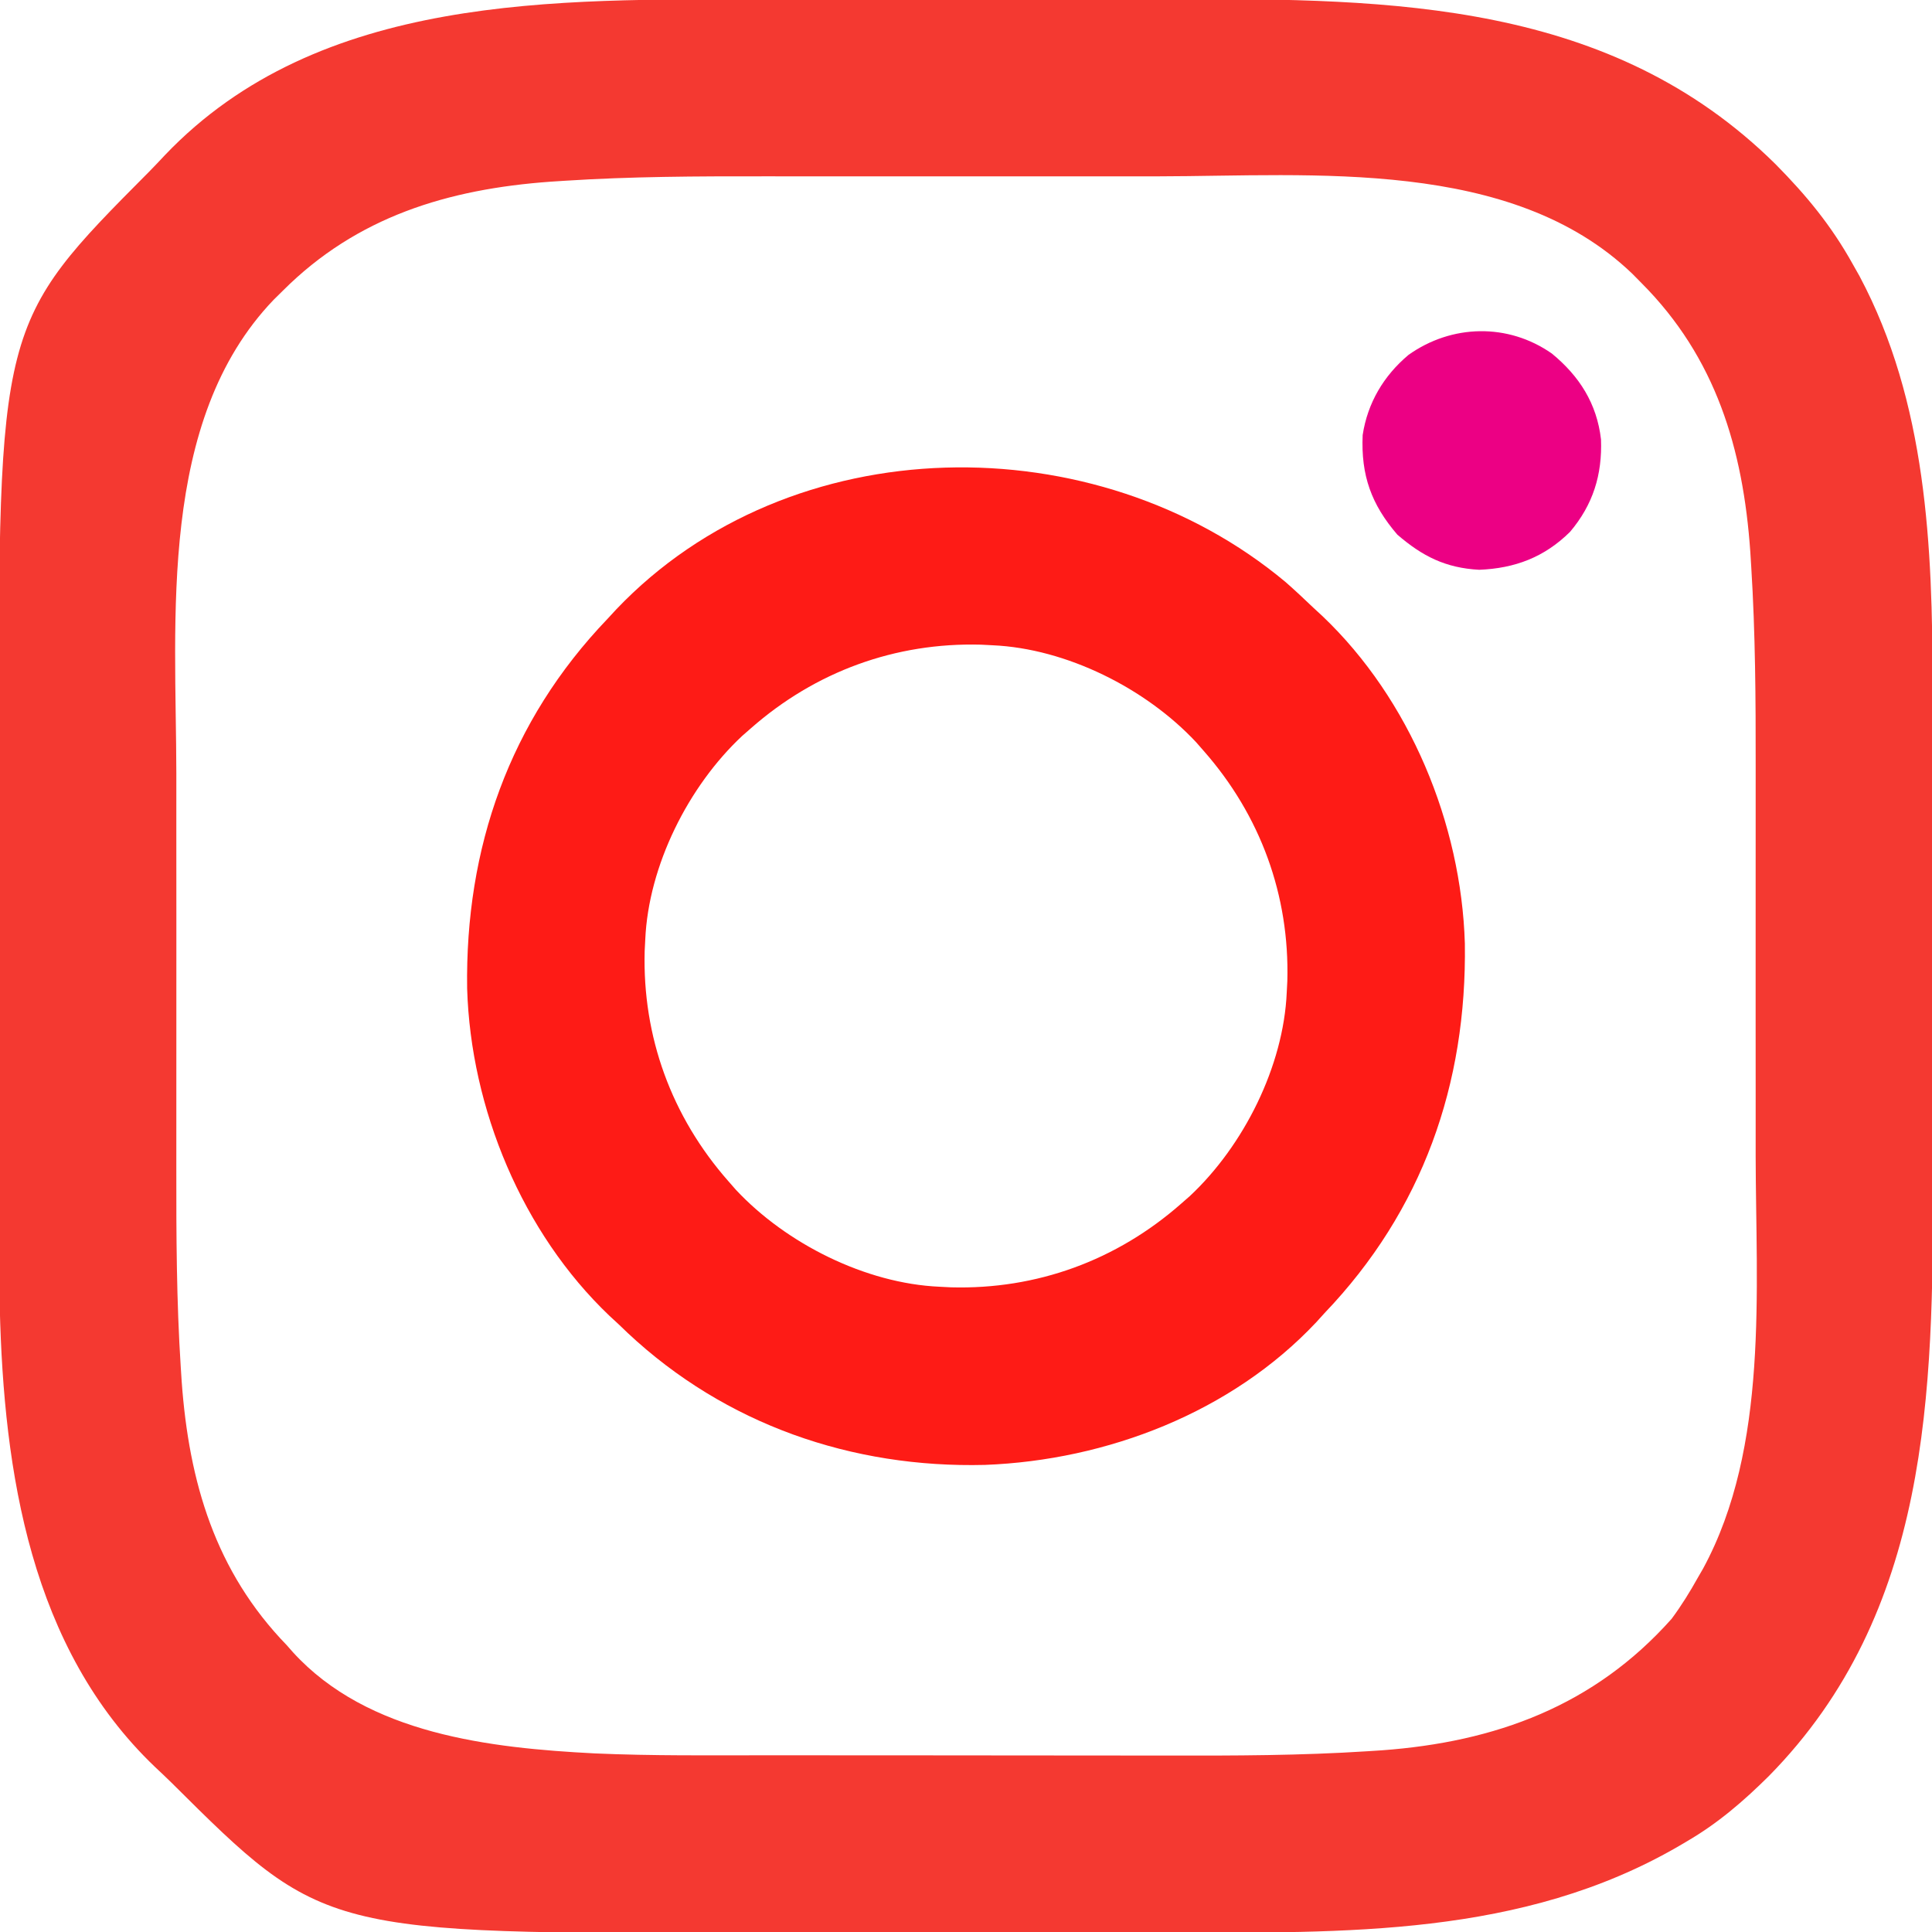
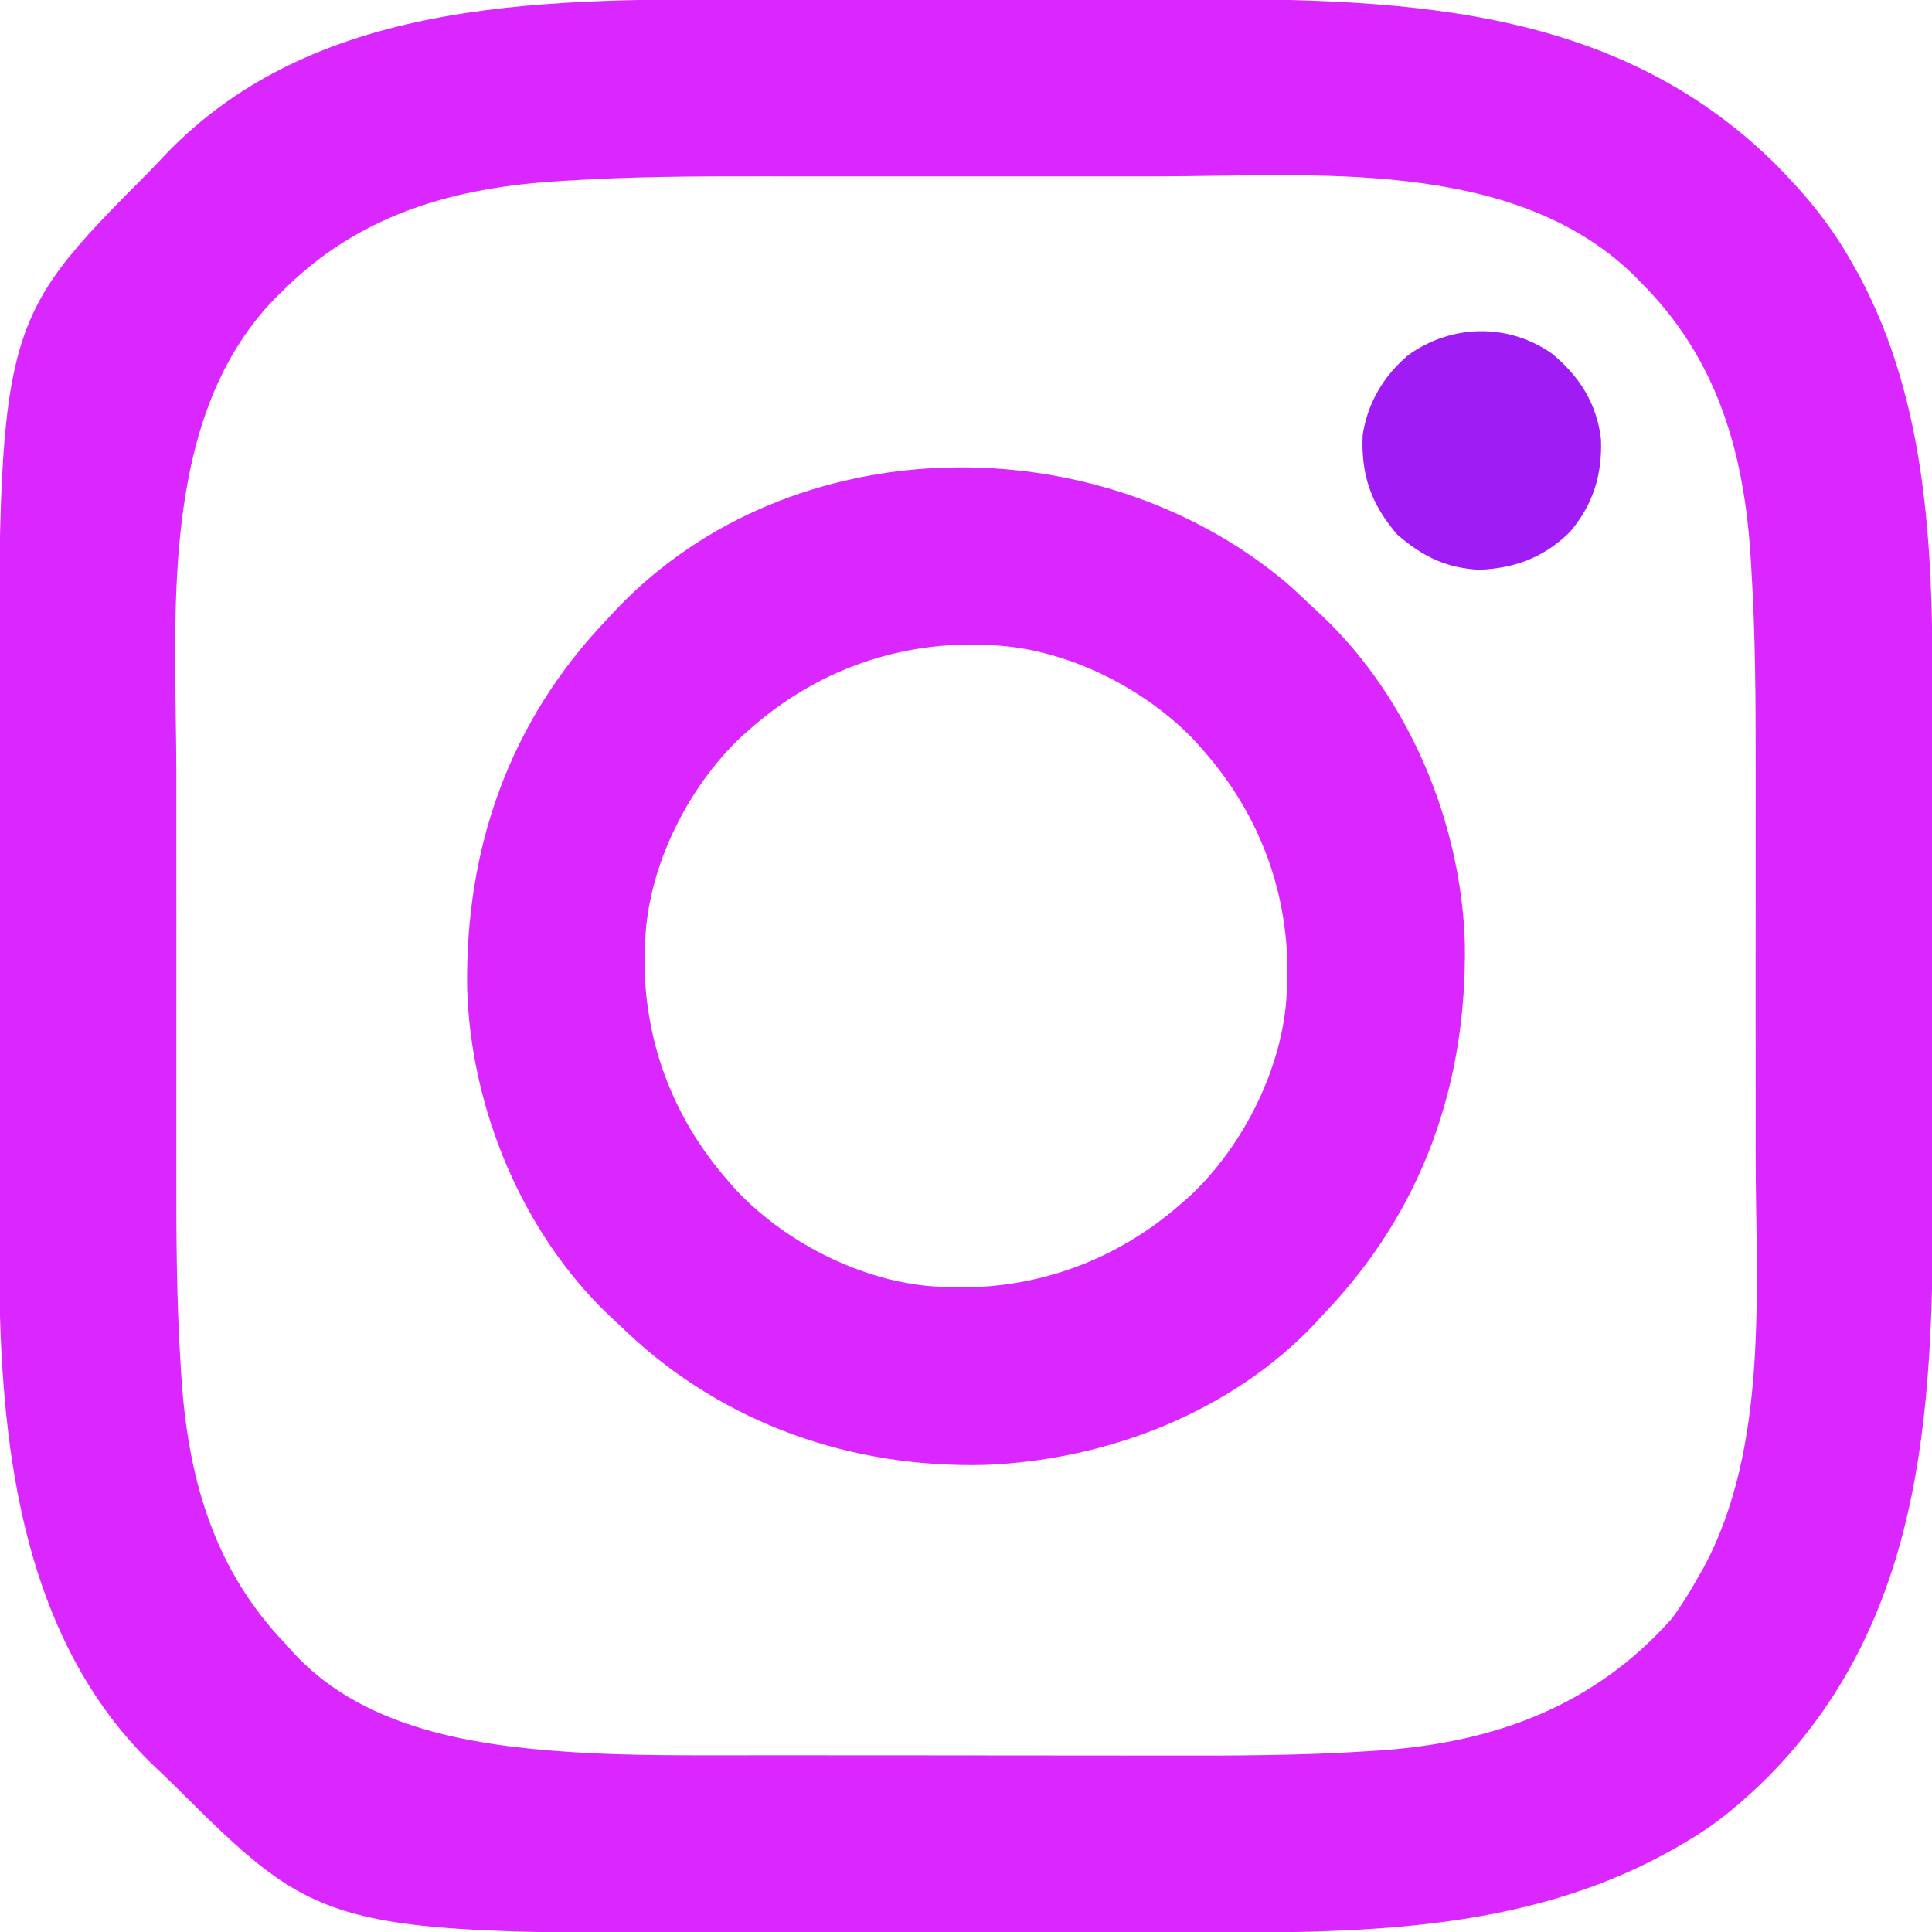
- <svg xmlns="http://www.w3.org/2000/svg" version="1.1" width="512" height="512">
-   <path d="M0 0 C2.972 -0.001 5.945 -0.003 8.917 -0.005 C19.348 -0.015 29.779 -0.019 40.209 -0.018 C49.833 -0.017 59.457 -0.028 69.081 -0.044 C77.425 -0.057 85.768 -0.062 94.111 -0.062 C99.058 -0.061 104.005 -0.064 108.952 -0.075 C166.785 -0.192 224.641 0.48 268.316 43.687 C276.506 51.968 283.087 59.955 288.77 70.167 C289.365 71.223 289.961 72.279 290.574 73.366 C308.354 106.753 309.928 145.028 309.915 182.02 C309.918 183.805 309.921 185.59 309.925 187.375 C309.934 192.161 309.936 196.947 309.937 201.733 C309.938 204.743 309.94 207.753 309.942 210.764 C309.952 221.323 309.956 231.882 309.955 242.441 C309.954 252.189 309.965 261.938 309.981 271.686 C309.994 280.132 309.999 288.578 309.998 297.024 C309.998 302.034 310.001 307.044 310.012 312.054 C310.126 369.334 309.246 427.464 266.52 470.855 C259.765 477.543 253.018 483.371 244.77 488.167 C244.087 488.57 243.405 488.973 242.702 489.387 C201.188 513.52 154.021 512.328 107.539 512.335 C104.567 512.335 101.594 512.337 98.622 512.34 C88.191 512.349 77.761 512.353 67.33 512.353 C57.706 512.352 48.082 512.362 38.458 512.378 C30.115 512.392 21.772 512.397 13.428 512.396 C8.481 512.396 3.534 512.398 -1.413 512.409 C-116.517 512.643 -116.517 512.643 -156.735 472.643 C-158.176 471.221 -159.652 469.836 -161.129 468.452 C-194.124 436.982 -201.233 390.324 -202.288 346.776 C-202.377 341.289 -202.378 335.802 -202.376 330.314 C-202.379 328.529 -202.382 326.744 -202.386 324.959 C-202.395 320.173 -202.397 315.387 -202.398 310.601 C-202.398 307.591 -202.401 304.581 -202.403 301.571 C-202.412 291.012 -202.417 280.453 -202.416 269.894 C-202.415 260.145 -202.426 250.397 -202.441 240.648 C-202.455 232.202 -202.46 223.757 -202.459 215.311 C-202.459 210.3 -202.462 205.29 -202.472 200.28 C-202.701 85.876 -202.701 85.876 -162.706 45.662 C-161.285 44.222 -159.899 42.746 -158.516 41.269 C-117.61 -1.619 -54.75 0.007 0 0 Z M-52.605 48.074 C-53.836 48.154 -55.067 48.234 -56.335 48.316 C-83.53 50.285 -107.617 57.581 -127.23 77.167 C-128.046 77.972 -128.862 78.776 -129.703 79.605 C-160.454 111.674 -155.557 164.18 -155.499 205.233 C-155.494 210.042 -155.499 214.85 -155.502 219.659 C-155.505 227.724 -155.501 235.788 -155.491 243.853 C-155.48 253.084 -155.484 262.315 -155.495 271.546 C-155.504 279.572 -155.505 287.598 -155.5 295.623 C-155.497 300.373 -155.496 305.123 -155.503 309.872 C-155.525 327.453 -155.46 344.992 -154.323 362.542 C-154.244 363.773 -154.164 365.004 -154.082 366.272 C-152.15 392.946 -145.183 416.624 -126.23 436.167 C-125.692 436.78 -125.153 437.392 -124.598 438.023 C-104.756 459.808 -72.27 463.41 -44.627 464.837 C-29.195 465.521 -13.724 465.332 1.72 465.335 C4.596 465.335 7.472 465.337 10.348 465.34 C20.441 465.349 30.533 465.353 40.625 465.353 C49.938 465.352 59.25 465.362 68.562 465.378 C76.634 465.392 84.706 465.397 92.778 465.396 C97.565 465.396 102.352 465.398 107.138 465.409 C124.835 465.446 142.491 465.409 160.157 464.266 C161.999 464.147 161.999 464.147 163.877 464.026 C194.095 461.833 220.25 452.24 240.77 429.167 C243.387 425.638 245.632 422.003 247.77 418.167 C248.218 417.391 248.667 416.615 249.129 415.816 C266.569 383.627 263.089 341.907 263.038 306.437 C263.033 301.69 263.038 296.943 263.041 292.197 C263.045 284.236 263.04 276.276 263.03 268.316 C263.019 259.209 263.023 250.102 263.034 240.995 C263.043 233.072 263.044 225.149 263.039 217.226 C263.036 212.54 263.035 207.853 263.042 203.167 C263.064 185.526 262.963 167.931 261.862 150.32 C261.783 149.04 261.703 147.761 261.621 146.443 C259.719 119.104 252.464 94.889 232.77 75.167 C231.965 74.351 231.161 73.535 230.332 72.695 C198.262 41.944 145.757 46.84 104.704 46.899 C99.895 46.904 95.087 46.899 90.278 46.896 C82.213 46.892 74.149 46.897 66.084 46.907 C56.853 46.917 47.622 46.914 38.39 46.903 C30.365 46.894 22.339 46.893 14.313 46.898 C9.564 46.901 4.814 46.901 0.065 46.895 C-17.516 46.873 -35.055 46.938 -52.605 48.074 Z " fill="#F43931" transform="translate(202.2304,-0.1672571)" />
-   <path d="M0 0 C2.485 2.186 4.888 4.433 7.277 6.723 C8.097 7.479 8.917 8.236 9.762 9.016 C32.894 31.034 46.522 63.964 47.48 95.746 C48.025 133.054 36.276 166.55 10.277 193.723 C9.555 194.519 8.834 195.316 8.09 196.137 C-14.352 220.019 -47.367 232.701 -79.711 233.938 C-114.948 234.821 -148.476 223.222 -174.363 198.984 C-175.142 198.238 -175.92 197.492 -176.723 196.723 C-177.952 195.588 -177.952 195.588 -179.207 194.43 C-202.339 172.411 -215.967 139.481 -216.926 107.699 C-217.47 70.416 -205.738 36.861 -179.723 9.723 C-178.966 8.903 -178.209 8.083 -177.43 7.238 C-131.223 -41.305 -50.271 -42.048 0 0 Z M-141.723 38.723 C-142.484 39.389 -143.246 40.056 -144.031 40.742 C-158.304 54.075 -168.871 75.135 -169.723 94.723 C-169.774 95.723 -169.826 96.723 -169.879 97.754 C-170.493 120.467 -162.753 141.636 -147.723 158.723 C-146.723 159.865 -146.723 159.865 -145.703 161.031 C-132.37 175.304 -111.31 185.871 -91.723 186.723 C-90.722 186.774 -89.722 186.826 -88.691 186.879 C-65.978 187.493 -44.809 179.753 -27.723 164.723 C-26.961 164.056 -26.199 163.39 -25.414 162.703 C-11.141 149.37 -0.574 128.31 0.277 108.723 C0.329 107.722 0.38 106.722 0.434 105.691 C1.047 82.978 -6.692 61.809 -21.723 44.723 C-22.389 43.961 -23.056 43.199 -23.742 42.414 C-37.075 28.141 -58.135 17.574 -77.723 16.723 C-78.723 16.671 -79.723 16.62 -80.754 16.566 C-103.467 15.953 -124.636 23.692 -141.723 38.723 Z " fill="#FE1B16" transform="translate(340.7227,154.2773)" />
-   <path d="M0 0 C7.314 5.999 11.94 13.28 13.031 22.754 C13.384 32.147 10.912 40.069 4.82 47.27 C-1.982 53.982 -9.758 56.932 -19.25 57.312 C-28.179 56.824 -34.264 53.742 -40.938 48 C-47.802 40.023 -50.609 32.328 -50.129 21.605 C-48.827 13.08 -44.569 5.909 -38 0.375 C-26.538 -7.779 -11.613 -8.118 0 0 Z " fill="#EC0084" transform="translate(411.25,93.6875)" />
+ <svg xmlns="http://www.w3.org/2000/svg" id="SvgjsSvg1059" width="288" height="288" version="1.1">
+   <defs id="SvgjsDefs1060" />
+   <g id="SvgjsG1061">
+     <svg viewBox="0 0 512 512" width="288" height="288">
+       <path fill="#da26ff" d="M0 0 C2.972 -0.001 5.945 -0.003 8.917 -0.005 C19.348 -0.015 29.779 -0.019 40.209 -0.018 C49.833 -0.017 59.457 -0.028 69.081 -0.044 C77.425 -0.057 85.768 -0.062 94.111 -0.062 C99.058 -0.061 104.005 -0.064 108.952 -0.075 C166.785 -0.192 224.641 0.48 268.316 43.687 C276.506 51.968 283.087 59.955 288.77 70.167 C289.365 71.223 289.961 72.279 290.574 73.366 C308.354 106.753 309.928 145.028 309.915 182.02 C309.918 183.805 309.921 185.59 309.925 187.375 C309.934 192.161 309.936 196.947 309.937 201.733 C309.938 204.743 309.94 207.753 309.942 210.764 C309.952 221.323 309.956 231.882 309.955 242.441 C309.954 252.189 309.965 261.938 309.981 271.686 C309.994 280.132 309.999 288.578 309.998 297.024 C309.998 302.034 310.001 307.044 310.012 312.054 C310.126 369.334 309.246 427.464 266.52 470.855 C259.765 477.543 253.018 483.371 244.77 488.167 C244.087 488.57 243.405 488.973 242.702 489.387 C201.188 513.52 154.021 512.328 107.539 512.335 C104.567 512.335 101.594 512.337 98.622 512.34 C88.191 512.349 77.761 512.353 67.33 512.353 C57.706 512.352 48.082 512.362 38.458 512.378 C30.115 512.392 21.772 512.397 13.428 512.396 C8.481 512.396 3.534 512.398 -1.413 512.409 C-116.517 512.643 -116.517 512.643 -156.735 472.643 C-158.176 471.221 -159.652 469.836 -161.129 468.452 C-194.124 436.982 -201.233 390.324 -202.288 346.776 C-202.377 341.289 -202.378 335.802 -202.376 330.314 C-202.379 328.529 -202.382 326.744 -202.386 324.959 C-202.395 320.173 -202.397 315.387 -202.398 310.601 C-202.398 307.591 -202.401 304.581 -202.403 301.571 C-202.412 291.012 -202.417 280.453 -202.416 269.894 C-202.415 260.145 -202.426 250.397 -202.441 240.648 C-202.455 232.202 -202.46 223.757 -202.459 215.311 C-202.459 210.3 -202.462 205.29 -202.472 200.28 C-202.701 85.876 -202.701 85.876 -162.706 45.662 C-161.285 44.222 -159.899 42.746 -158.516 41.269 C-117.61 -1.619 -54.75 0.007 0 0 Z M-52.605 48.074 C-53.836 48.154 -55.067 48.234 -56.335 48.316 C-83.53 50.285 -107.617 57.581 -127.23 77.167 C-128.046 77.972 -128.862 78.776 -129.703 79.605 C-160.454 111.674 -155.557 164.18 -155.499 205.233 C-155.494 210.042 -155.499 214.85 -155.502 219.659 C-155.505 227.724 -155.501 235.788 -155.491 243.853 C-155.48 253.084 -155.484 262.315 -155.495 271.546 C-155.504 279.572 -155.505 287.598 -155.5 295.623 C-155.497 300.373 -155.496 305.123 -155.503 309.872 C-155.525 327.453 -155.46 344.992 -154.323 362.542 C-154.244 363.773 -154.164 365.004 -154.082 366.272 C-152.15 392.946 -145.183 416.624 -126.23 436.167 C-125.692 436.78 -125.153 437.392 -124.598 438.023 C-104.756 459.808 -72.27 463.41 -44.627 464.837 C-29.195 465.521 -13.724 465.332 1.72 465.335 C4.596 465.335 7.472 465.337 10.348 465.34 C20.441 465.349 30.533 465.353 40.625 465.353 C49.938 465.352 59.25 465.362 68.562 465.378 C76.634 465.392 84.706 465.397 92.778 465.396 C97.565 465.396 102.352 465.398 107.138 465.409 C124.835 465.446 142.491 465.409 160.157 464.266 C161.999 464.147 161.999 464.147 163.877 464.026 C194.095 461.833 220.25 452.24 240.77 429.167 C243.387 425.638 245.632 422.003 247.77 418.167 C248.218 417.391 248.667 416.615 249.129 415.816 C266.569 383.627 263.089 341.907 263.038 306.437 C263.033 301.69 263.038 296.943 263.041 292.197 C263.045 284.236 263.04 276.276 263.03 268.316 C263.019 259.209 263.023 250.102 263.034 240.995 C263.043 233.072 263.044 225.149 263.039 217.226 C263.036 212.54 263.035 207.853 263.042 203.167 C263.064 185.526 262.963 167.931 261.862 150.32 C261.783 149.04 261.703 147.761 261.621 146.443 C259.719 119.104 252.464 94.889 232.77 75.167 C231.965 74.351 231.161 73.535 230.332 72.695 C198.262 41.944 145.757 46.84 104.704 46.899 C99.895 46.904 95.087 46.899 90.278 46.896 C82.213 46.892 74.149 46.897 66.084 46.907 C56.853 46.917 47.622 46.914 38.39 46.903 C30.365 46.894 22.339 46.893 14.313 46.898 C9.564 46.901 4.814 46.901 0.065 46.895 C-17.516 46.873 -35.055 46.938 -52.605 48.074 Z " transform="translate(202.23 -.167)" class="colorF43931 svgShape" />
+       <path fill="#da26ff" d="M0 0 C2.485 2.186 4.888 4.433 7.277 6.723 C8.097 7.479 8.917 8.236 9.762 9.016 C32.894 31.034 46.522 63.964 47.48 95.746 C48.025 133.054 36.276 166.55 10.277 193.723 C9.555 194.519 8.834 195.316 8.09 196.137 C-14.352 220.019 -47.367 232.701 -79.711 233.938 C-114.948 234.821 -148.476 223.222 -174.363 198.984 C-175.142 198.238 -175.92 197.492 -176.723 196.723 C-177.952 195.588 -177.952 195.588 -179.207 194.43 C-202.339 172.411 -215.967 139.481 -216.926 107.699 C-217.47 70.416 -205.738 36.861 -179.723 9.723 C-178.966 8.903 -178.209 8.083 -177.43 7.238 C-131.223 -41.305 -50.271 -42.048 0 0 Z M-141.723 38.723 C-142.484 39.389 -143.246 40.056 -144.031 40.742 C-158.304 54.075 -168.871 75.135 -169.723 94.723 C-169.774 95.723 -169.826 96.723 -169.879 97.754 C-170.493 120.467 -162.753 141.636 -147.723 158.723 C-146.723 159.865 -146.723 159.865 -145.703 161.031 C-132.37 175.304 -111.31 185.871 -91.723 186.723 C-90.722 186.774 -89.722 186.826 -88.691 186.879 C-65.978 187.493 -44.809 179.753 -27.723 164.723 C-26.961 164.056 -26.199 163.39 -25.414 162.703 C-11.141 149.37 -0.574 128.31 0.277 108.723 C0.329 107.722 0.38 106.722 0.434 105.691 C1.047 82.978 -6.692 61.809 -21.723 44.723 C-22.389 43.961 -23.056 43.199 -23.742 42.414 C-37.075 28.141 -58.135 17.574 -77.723 16.723 C-78.723 16.671 -79.723 16.62 -80.754 16.566 C-103.467 15.953 -124.636 23.692 -141.723 38.723 Z " transform="translate(340.723 154.277)" class="colorFE1B16 svgShape" />
+       <path fill="#9f1cf4" d="M0 0 C7.314 5.999 11.94 13.28 13.031 22.754 C13.384 32.147 10.912 40.069 4.82 47.27 C-1.982 53.982 -9.758 56.932 -19.25 57.312 C-28.179 56.824 -34.264 53.742 -40.938 48 C-47.802 40.023 -50.609 32.328 -50.129 21.605 C-48.827 13.08 -44.569 5.909 -38 0.375 C-26.538 -7.779 -11.613 -8.118 0 0 Z " transform="translate(411.25 93.688)" class="colorEC0084 svgShape" />
+     </svg>
+   </g>
</svg>
